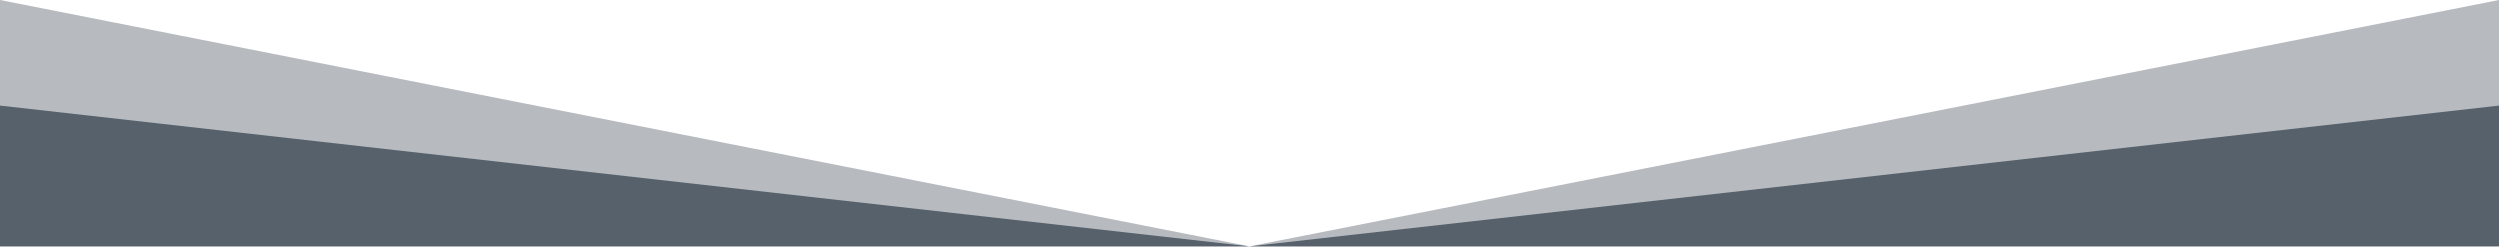
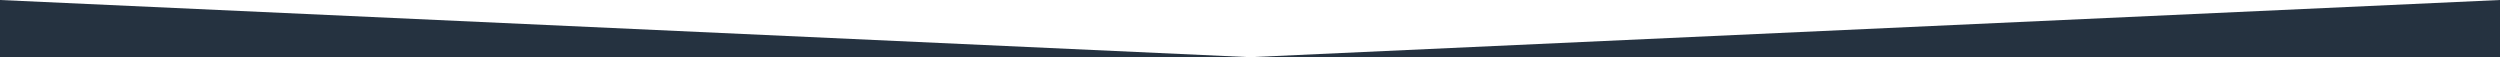
- <svg xmlns="http://www.w3.org/2000/svg" width="2202px" height="217px" preserveAspectRatio="none" viewBox="0 0 2202 217" version="1.1">
+ <svg xmlns="http://www.w3.org/2000/svg" width="2194px" height="50px" preserveAspectRatio="none" viewBox="0 0 2194 50" version="1.1">
  <g id="Welcome" stroke="none" stroke-width="1" fill="none" fill-rule="evenodd">
-     <g id="Artboard" transform="translate(-59, -2983)" fill="#253240">
-       <g id="Group" transform="translate(59, 2983)">
-         <polygon id="Fill-5-Copy" fill-opacity="0.329" points="0 0 0 217 1101 217" />
-         <polygon id="Fill-6-Copy" fill-opacity="0.66" transform="translate(550.5, 155) scale(-1, -1) translate(-550.5, -155) " points="0 93 1101 217 1101 93" />
-         <polygon id="Fill-5-Copy-2" fill-opacity="0.329" transform="translate(1651.5, 108.5) scale(-1, 1) translate(-1651.5, -108.5) " points="1101 0 1101 217 2202 217" />
-         <polygon id="Fill-6-Copy-2" fill-opacity="0.66" transform="translate(1651.5, 155) scale(1, -1) translate(-1651.5, -155) " points="1101 93 2202 217 2202 93" />
+     <g id="Artboard" transform="translate(-67, -2983)" fill="#253240">
+       <g id="Group-9" transform="translate(67, 2983)">
+         <polygon id="Fill-6-Copy" transform="translate(546.5, 25) scale(-1, -1) translate(-546.5, -25) " points="0 0 1093 50 1093 0" />
+         <polygon id="Fill-6-Copy-2" transform="translate(1647.5, 25) scale(1, -1) translate(-1647.5, -25) " points="1101 0 2194 50 2194 0" />
      </g>
    </g>
  </g>
</svg>
